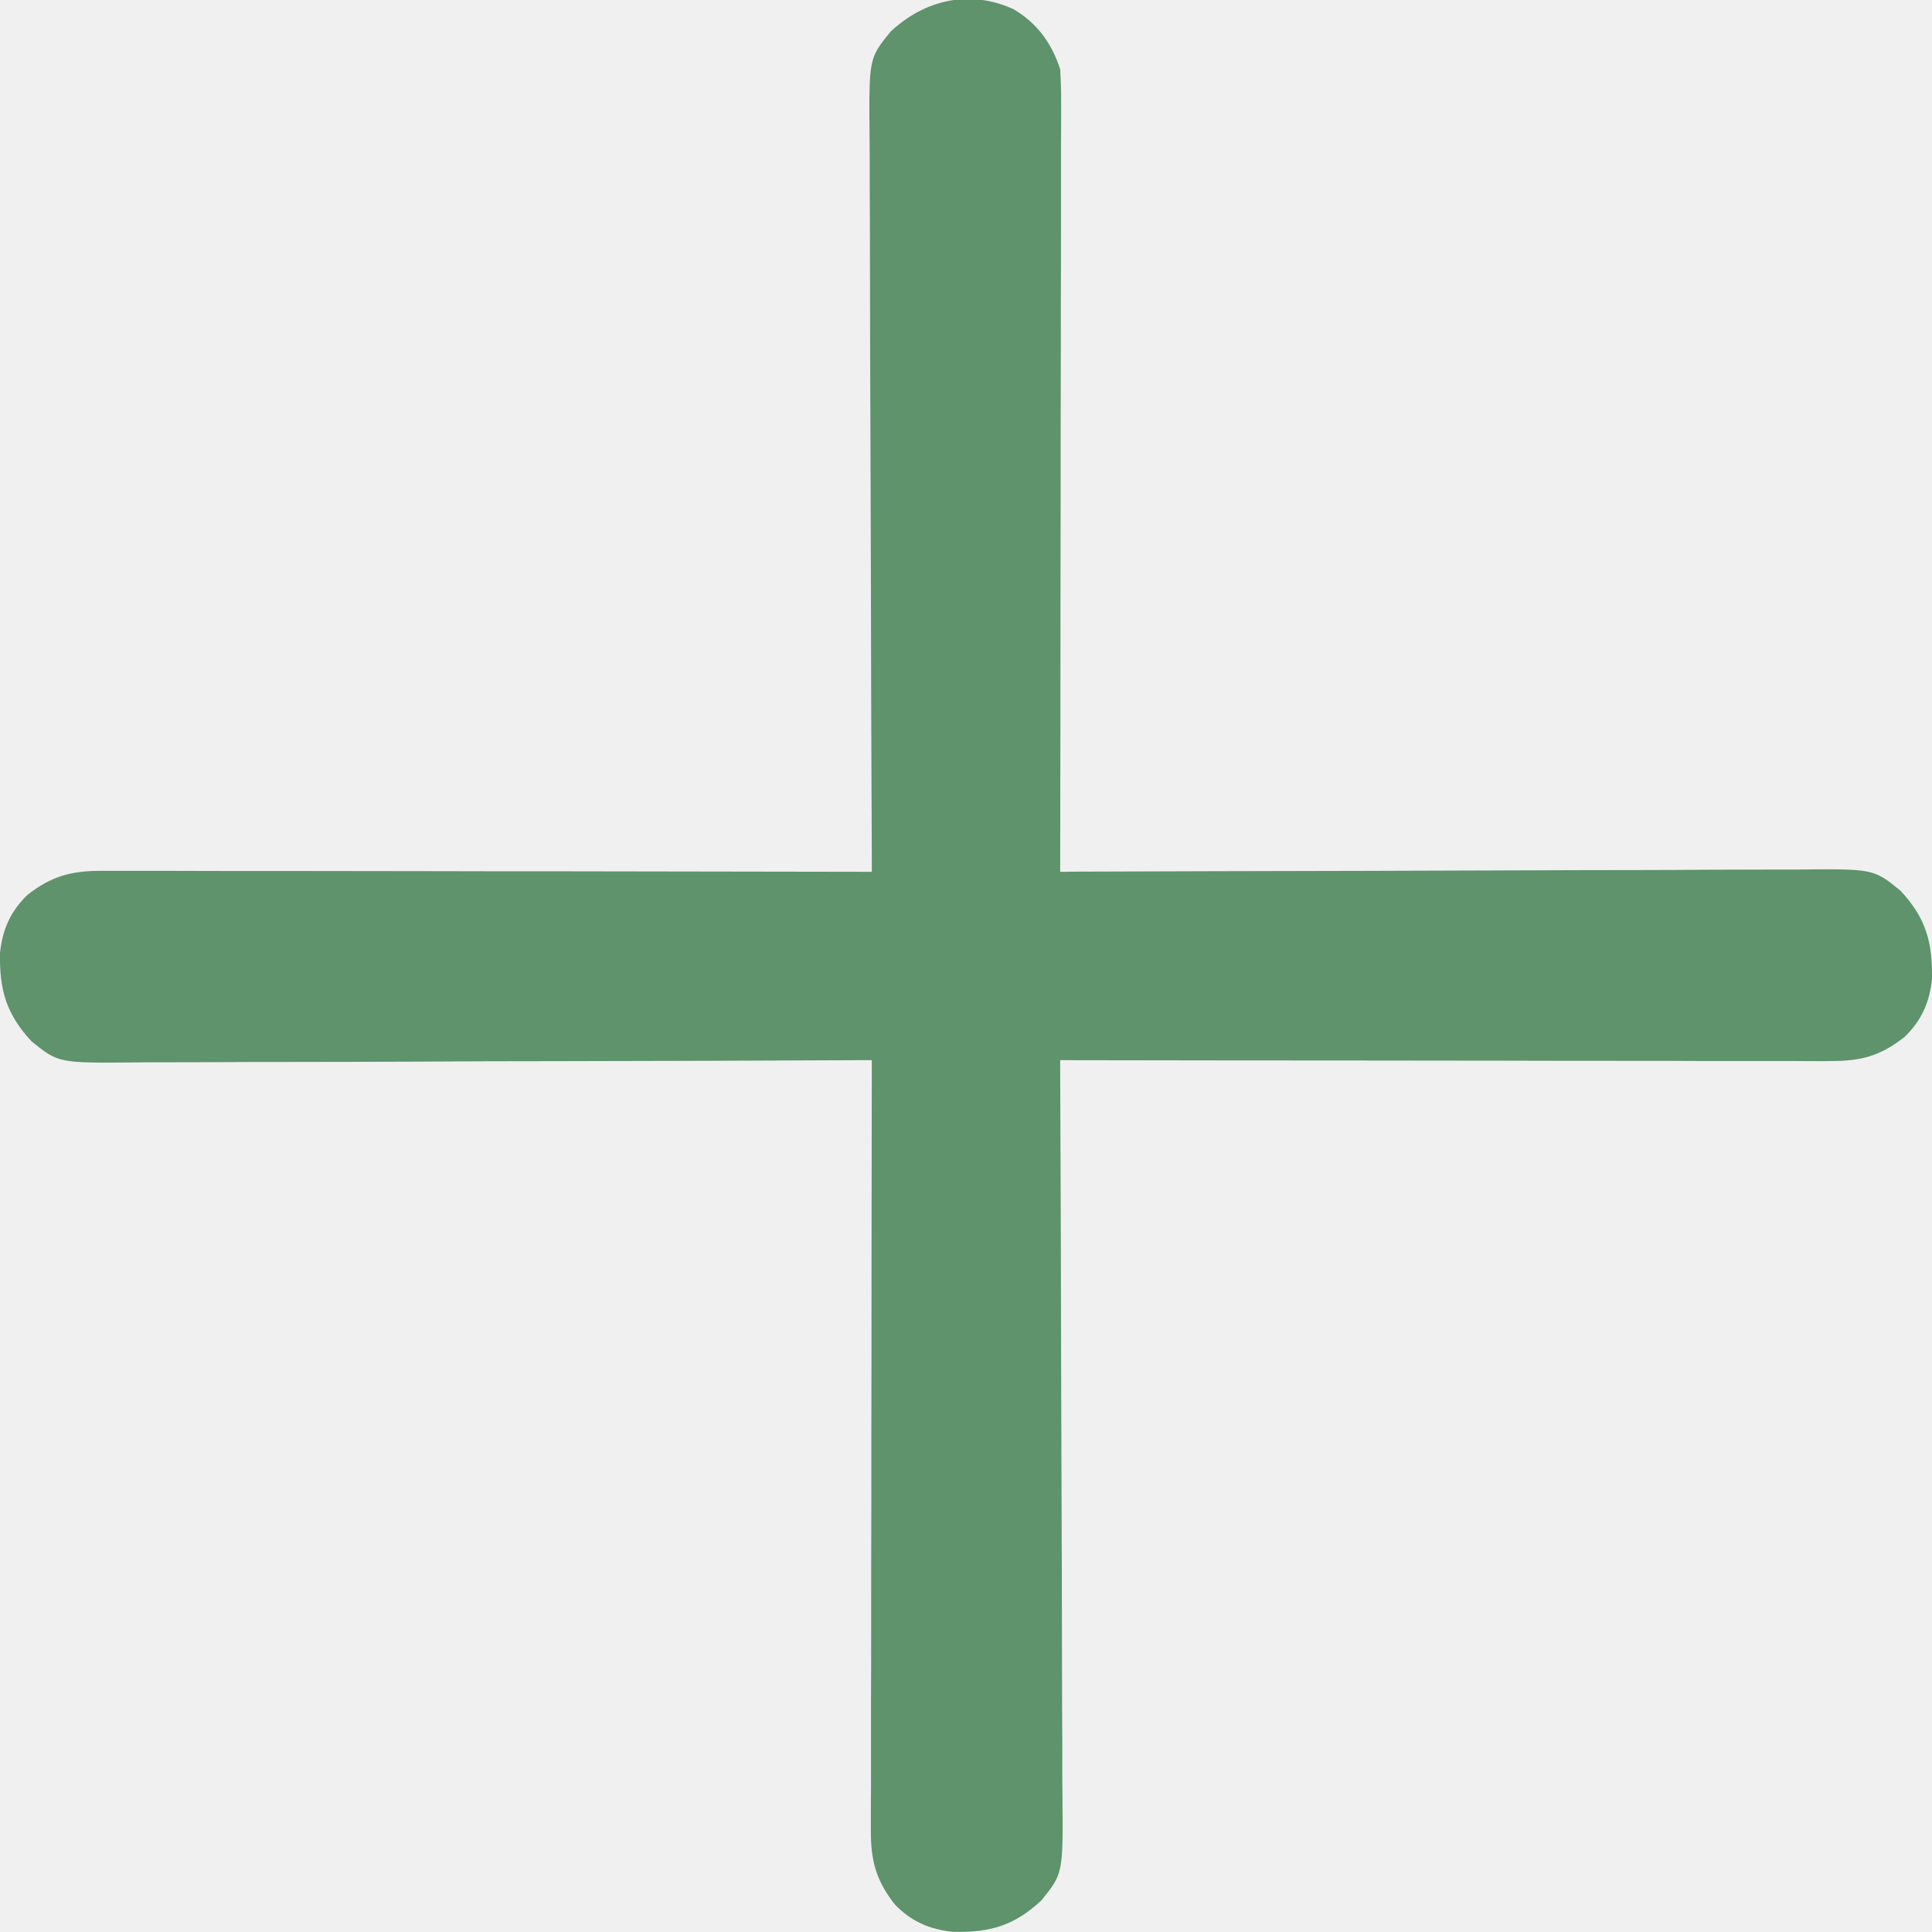
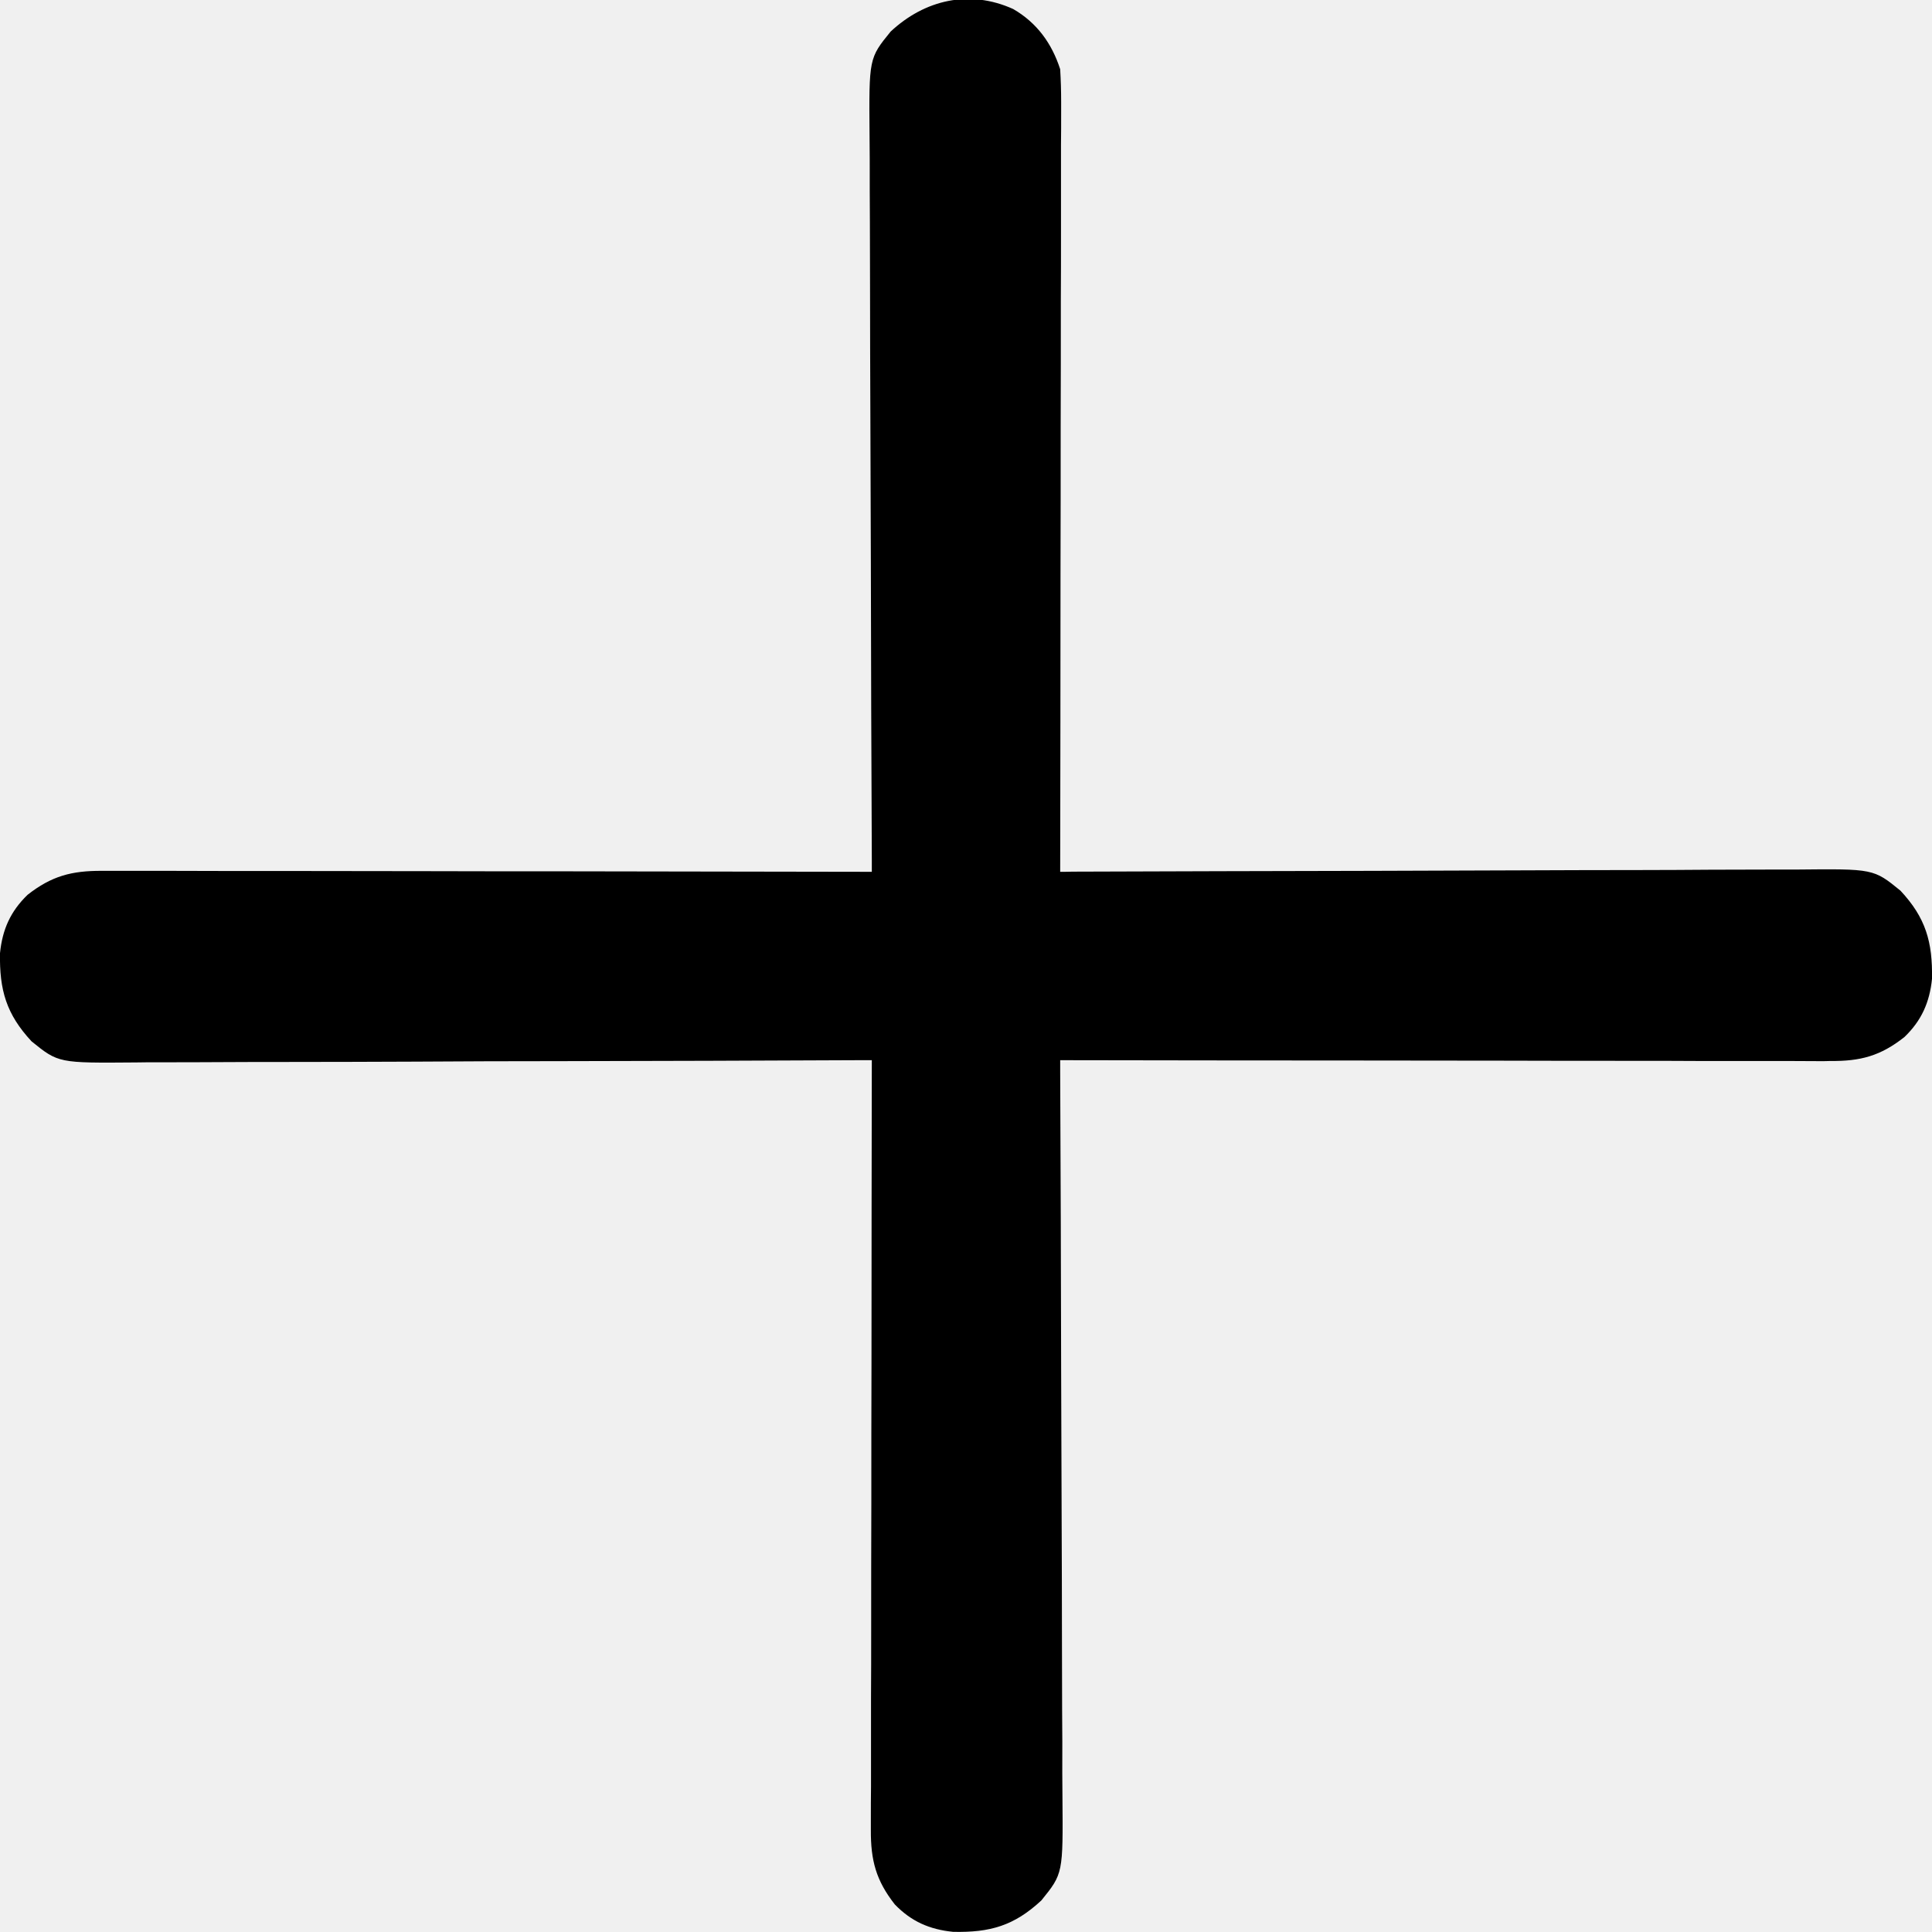
<svg xmlns="http://www.w3.org/2000/svg" width="12" height="12" viewBox="0 0 12 12" fill="none">
  <g clip-path="url(#clip0_451_564)">
-     <path d="M6.293 0.056C6.44 0.141 6.533 0.269 6.585 0.43C6.589 0.498 6.591 0.565 6.591 0.633C6.591 0.664 6.591 0.664 6.591 0.695C6.591 0.764 6.591 0.832 6.59 0.901C6.59 0.95 6.59 0.999 6.59 1.048C6.59 1.182 6.59 1.315 6.59 1.448C6.59 1.588 6.59 1.727 6.589 1.867C6.589 2.131 6.589 2.395 6.588 2.659C6.588 2.959 6.588 3.26 6.587 3.56C6.587 4.178 6.586 4.796 6.585 5.415C6.623 5.415 6.623 5.415 6.662 5.414C7.282 5.412 7.903 5.41 8.523 5.409C8.823 5.408 9.123 5.407 9.422 5.406C9.684 5.405 9.945 5.404 10.207 5.404C10.345 5.404 10.483 5.403 10.622 5.402C10.752 5.402 10.883 5.401 11.013 5.401C11.061 5.401 11.108 5.401 11.156 5.401C11.637 5.396 11.637 5.396 11.804 5.532C11.961 5.7 12.004 5.85 12 6.08C11.985 6.226 11.935 6.339 11.829 6.441C11.68 6.559 11.555 6.592 11.367 6.59C11.336 6.591 11.336 6.591 11.305 6.591C11.236 6.591 11.168 6.59 11.099 6.59C11.05 6.59 11.001 6.59 10.952 6.59C10.818 6.59 10.685 6.59 10.551 6.59C10.412 6.589 10.273 6.589 10.133 6.589C9.869 6.589 9.605 6.589 9.341 6.588C9.041 6.588 8.74 6.587 8.44 6.587C7.822 6.587 7.203 6.586 6.585 6.585C6.585 6.61 6.585 6.636 6.585 6.662C6.588 7.282 6.59 7.902 6.591 8.522C6.592 8.822 6.593 9.122 6.594 9.422C6.595 9.684 6.596 9.945 6.596 10.207C6.596 10.345 6.597 10.483 6.597 10.622C6.598 10.752 6.599 10.882 6.598 11.013C6.598 11.06 6.599 11.108 6.599 11.156C6.603 11.637 6.603 11.637 6.468 11.804C6.299 11.961 6.15 12.004 5.92 11.999C5.773 11.984 5.661 11.935 5.558 11.829C5.441 11.68 5.408 11.555 5.409 11.366C5.409 11.346 5.409 11.325 5.409 11.304C5.409 11.236 5.409 11.167 5.41 11.099C5.41 11.05 5.41 11 5.41 10.951C5.41 10.818 5.41 10.684 5.41 10.551C5.411 10.412 5.411 10.272 5.411 10.133C5.411 9.869 5.411 9.605 5.412 9.341C5.412 9.04 5.412 8.74 5.413 8.439C5.413 7.821 5.414 7.203 5.415 6.585C5.389 6.585 5.364 6.585 5.338 6.585C4.718 6.588 4.097 6.59 3.477 6.591C3.177 6.591 2.877 6.592 2.578 6.594C2.316 6.595 2.055 6.596 1.793 6.596C1.655 6.596 1.517 6.596 1.378 6.597C1.248 6.598 1.117 6.598 0.987 6.598C0.939 6.598 0.892 6.598 0.844 6.599C0.363 6.603 0.363 6.603 0.196 6.468C0.039 6.299 -0.004 6.149 0 5.92C0.015 5.773 0.065 5.661 0.171 5.558C0.32 5.441 0.445 5.408 0.634 5.409C0.664 5.409 0.664 5.409 0.696 5.409C0.764 5.409 0.833 5.409 0.901 5.409C0.95 5.409 0.999 5.409 1.048 5.409C1.182 5.409 1.315 5.41 1.449 5.41C1.588 5.41 1.727 5.41 1.867 5.41C2.131 5.41 2.395 5.411 2.659 5.411C2.959 5.412 3.26 5.412 3.56 5.412C4.179 5.413 4.797 5.414 5.415 5.415C5.415 5.376 5.415 5.376 5.415 5.338C5.412 4.717 5.41 4.097 5.409 3.477C5.408 3.177 5.407 2.877 5.406 2.577C5.405 2.316 5.404 2.054 5.404 1.793C5.404 1.655 5.403 1.516 5.403 1.378C5.402 1.248 5.402 1.117 5.402 0.987C5.402 0.939 5.401 0.891 5.401 0.844C5.397 0.362 5.397 0.362 5.532 0.196C5.743 -0.001 6.021 -0.067 6.293 0.056Z" fill="#5E936C" />
+     <path d="M6.293 0.056C6.44 0.141 6.533 0.269 6.585 0.43C6.589 0.498 6.591 0.565 6.591 0.633C6.591 0.664 6.591 0.664 6.591 0.695C6.591 0.764 6.591 0.832 6.59 0.901C6.59 0.95 6.59 0.999 6.59 1.048C6.59 1.182 6.59 1.315 6.59 1.448C6.59 1.588 6.59 1.727 6.589 1.867C6.589 2.131 6.589 2.395 6.588 2.659C6.588 2.959 6.588 3.26 6.587 3.56C6.587 4.178 6.586 4.796 6.585 5.415C6.623 5.415 6.623 5.415 6.662 5.414C7.282 5.412 7.903 5.41 8.523 5.409C8.823 5.408 9.123 5.407 9.422 5.406C9.684 5.405 9.945 5.404 10.207 5.404C10.345 5.404 10.483 5.403 10.622 5.402C10.752 5.402 10.883 5.401 11.013 5.401C11.061 5.401 11.108 5.401 11.156 5.401C11.637 5.396 11.637 5.396 11.804 5.532C11.961 5.7 12.004 5.85 12 6.08C11.985 6.226 11.935 6.339 11.829 6.441C11.68 6.559 11.555 6.592 11.367 6.59C11.336 6.591 11.336 6.591 11.305 6.591C11.236 6.591 11.168 6.59 11.099 6.59C11.05 6.59 11.001 6.59 10.952 6.59C10.818 6.59 10.685 6.59 10.551 6.59C10.412 6.589 10.273 6.589 10.133 6.589C9.869 6.589 9.605 6.589 9.341 6.588C9.041 6.588 8.74 6.587 8.44 6.587C7.822 6.587 7.203 6.586 6.585 6.585C6.585 6.61 6.585 6.636 6.585 6.662C6.588 7.282 6.59 7.902 6.591 8.522C6.592 8.822 6.593 9.122 6.594 9.422C6.595 9.684 6.596 9.945 6.596 10.207C6.596 10.345 6.597 10.483 6.597 10.622C6.598 10.752 6.599 10.882 6.598 11.013C6.598 11.06 6.599 11.108 6.599 11.156C6.603 11.637 6.603 11.637 6.468 11.804C6.299 11.961 6.15 12.004 5.92 11.999C5.773 11.984 5.661 11.935 5.558 11.829C5.441 11.68 5.408 11.555 5.409 11.366C5.409 11.346 5.409 11.325 5.409 11.304C5.409 11.236 5.409 11.167 5.41 11.099C5.41 11.05 5.41 11 5.41 10.951C5.41 10.818 5.41 10.684 5.41 10.551C5.411 10.412 5.411 10.272 5.411 10.133C5.411 9.869 5.411 9.605 5.412 9.341C5.412 9.04 5.412 8.74 5.413 8.439C5.413 7.821 5.414 7.203 5.415 6.585C5.389 6.585 5.364 6.585 5.338 6.585C4.718 6.588 4.097 6.59 3.477 6.591C3.177 6.591 2.877 6.592 2.578 6.594C2.316 6.595 2.055 6.596 1.793 6.596C1.655 6.596 1.517 6.596 1.378 6.597C1.248 6.598 1.117 6.598 0.987 6.598C0.939 6.598 0.892 6.598 0.844 6.599C0.363 6.603 0.363 6.603 0.196 6.468C0.039 6.299 -0.004 6.149 0 5.92C0.015 5.773 0.065 5.661 0.171 5.558C0.32 5.441 0.445 5.408 0.634 5.409C0.664 5.409 0.664 5.409 0.696 5.409C0.764 5.409 0.833 5.409 0.901 5.409C0.95 5.409 0.999 5.409 1.048 5.409C1.182 5.409 1.315 5.41 1.449 5.41C1.588 5.41 1.727 5.41 1.867 5.41C2.131 5.41 2.395 5.411 2.659 5.411C2.959 5.412 3.26 5.412 3.56 5.412C4.179 5.413 4.797 5.414 5.415 5.415C5.415 5.376 5.415 5.376 5.415 5.338C5.412 4.717 5.41 4.097 5.409 3.477C5.408 3.177 5.407 2.877 5.406 2.577C5.405 2.316 5.404 2.054 5.404 1.793C5.404 1.655 5.403 1.516 5.403 1.378C5.402 1.248 5.402 1.117 5.402 0.987C5.402 0.939 5.401 0.891 5.401 0.844C5.397 0.362 5.397 0.362 5.532 0.196C5.743 -0.001 6.021 -0.067 6.293 0.056Z" fill="currentColor" />
  </g>
  <defs>
    <clipPath id="clip0_451_564">
      <rect width="12" height="12" fill="white" />
    </clipPath>
  </defs>
</svg>
